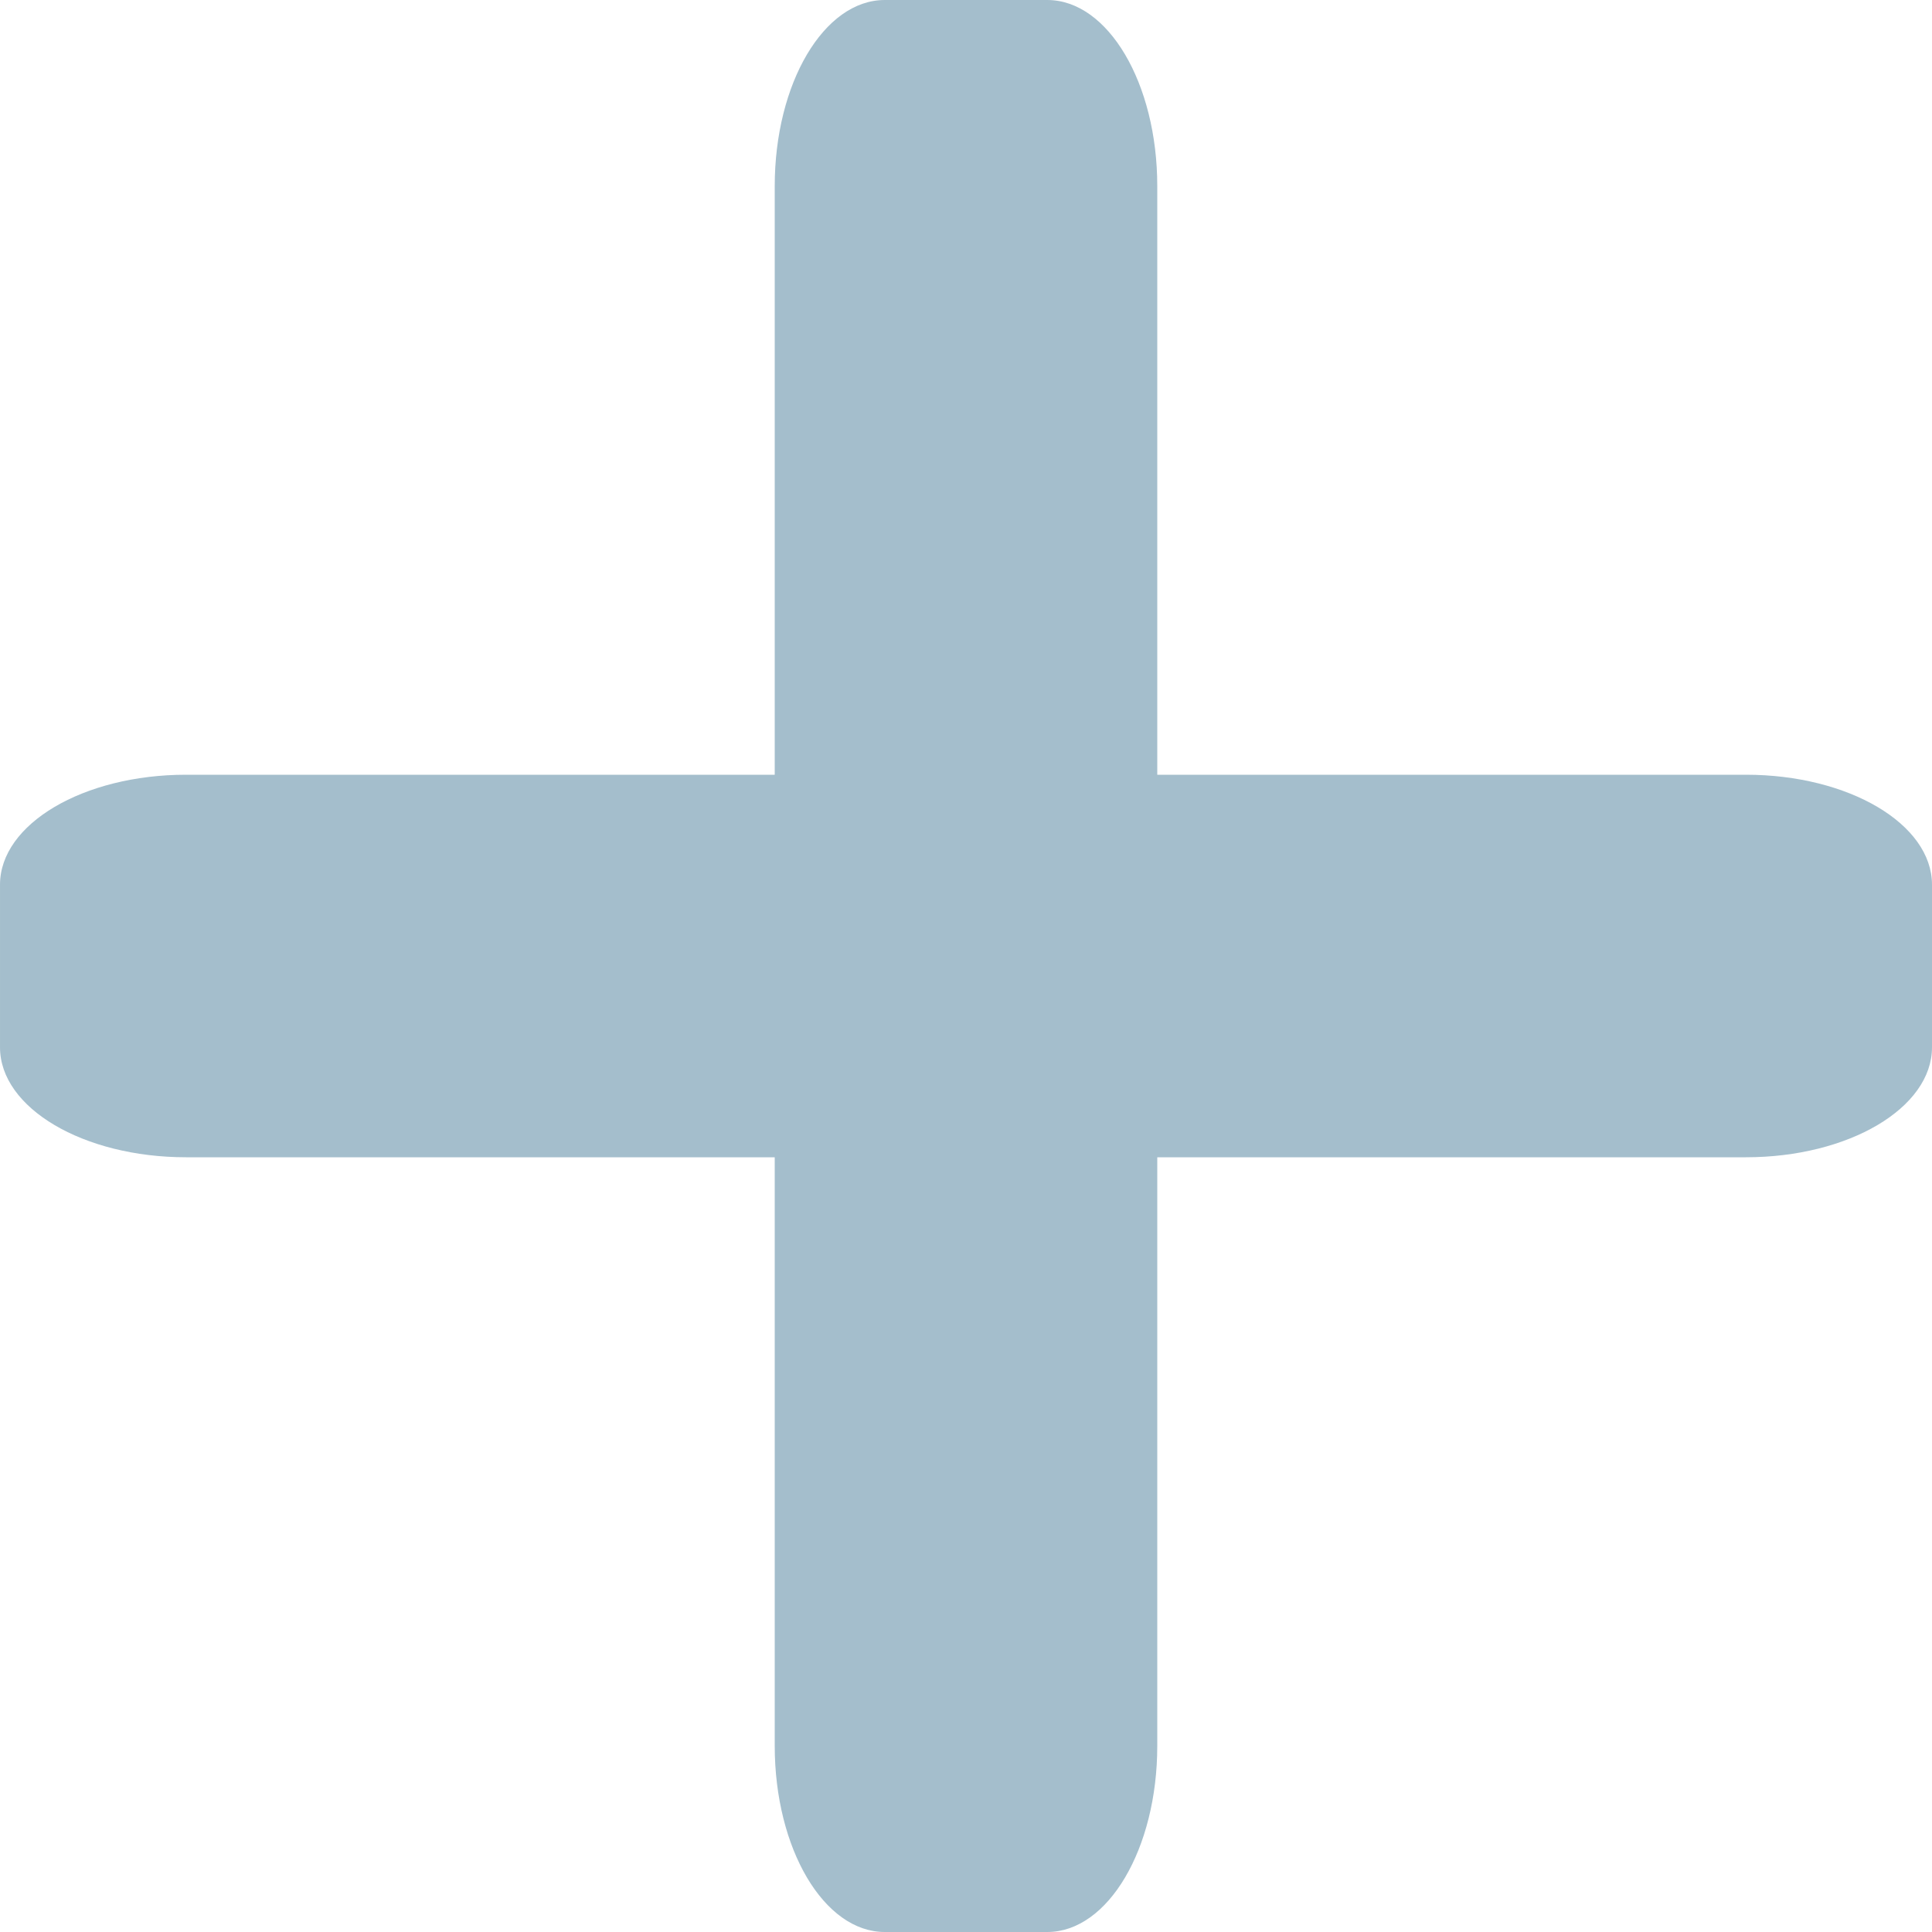
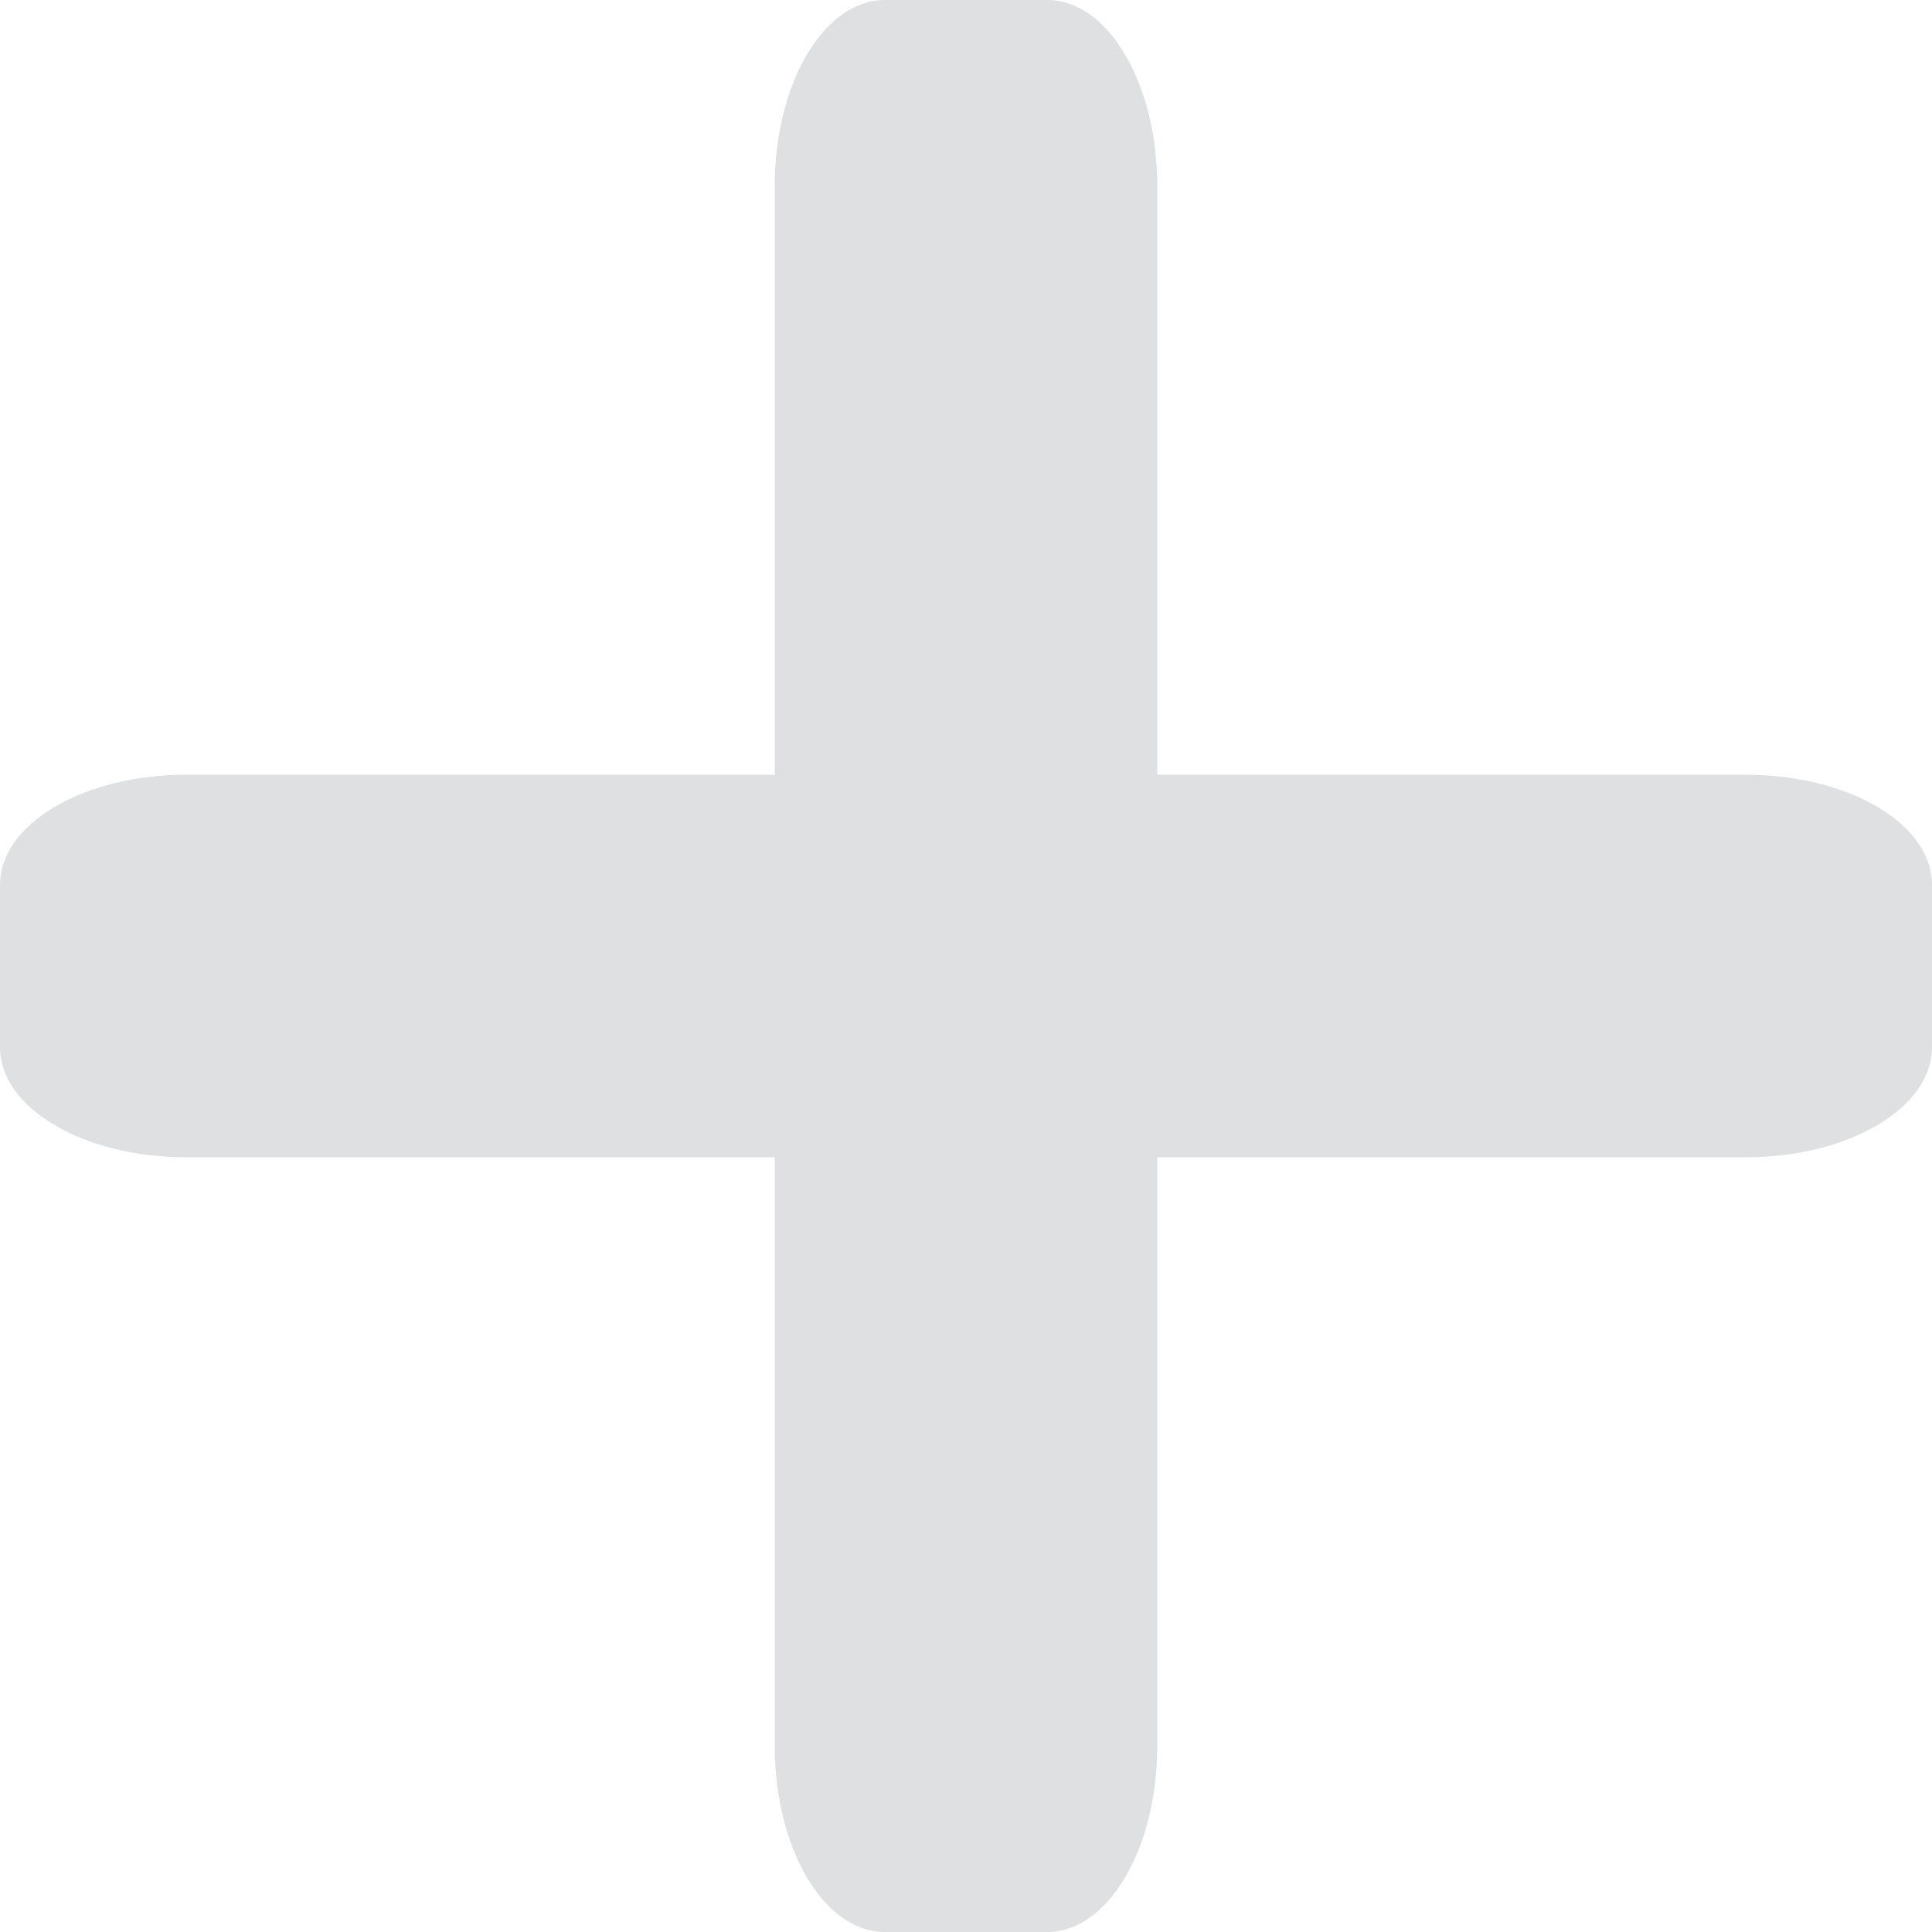
<svg xmlns="http://www.w3.org/2000/svg" version="1.0" id="Calque_1" x="0px" y="0px" viewBox="0 0 4000 4000" style="enable-background:new 0 0 4000 4000;" xml:space="preserve">
  <g id="Reduire">
-     <path style="fill:#a4becc;" d="M0.01,2168.32v-336.64C0.01,1705.93,172.5,1604,385.27,1604h3229.47   c212.78,0,385.26,101.94,385.26,227.68v336.64c0,125.75-172.49,227.68-385.26,227.68H385.27C172.5,2396,0.01,2294.06,0.01,2168.32z   " />
+     <path style="fill:#dfe0e2;" d="M0.01,2168.32v-336.64C0.01,1705.93,172.5,1604,385.27,1604h3229.47   c212.78,0,385.26,101.94,385.26,227.68v336.64c0,125.75-172.49,227.68-385.26,227.68H385.27C172.5,2396,0.01,2294.06,0.01,2168.32z   " />
  </g>
  <g id="Reduire_00000057115158801889038120000001121864820375683773_">
-     <path style="fill:#a4becc;" d="M1831.68,0.01h336.64C2294.07,0.01,2396,172.5,2396,385.27v3229.47   c0,212.78-101.94,385.26-227.68,385.26h-336.64c-125.75,0-227.68-172.49-227.68-385.26V385.27   C1604,172.5,1705.94,0.01,1831.68,0.01z" />
+     <path style="fill:#dfe0e2;" d="M1831.68,0.01h336.64C2294.07,0.01,2396,172.5,2396,385.27v3229.47   c0,212.78-101.94,385.26-227.68,385.26h-336.64c-125.75,0-227.68-172.49-227.68-385.26V385.27   C1604,172.5,1705.94,0.01,1831.68,0.01z" />
  </g>
</svg>
